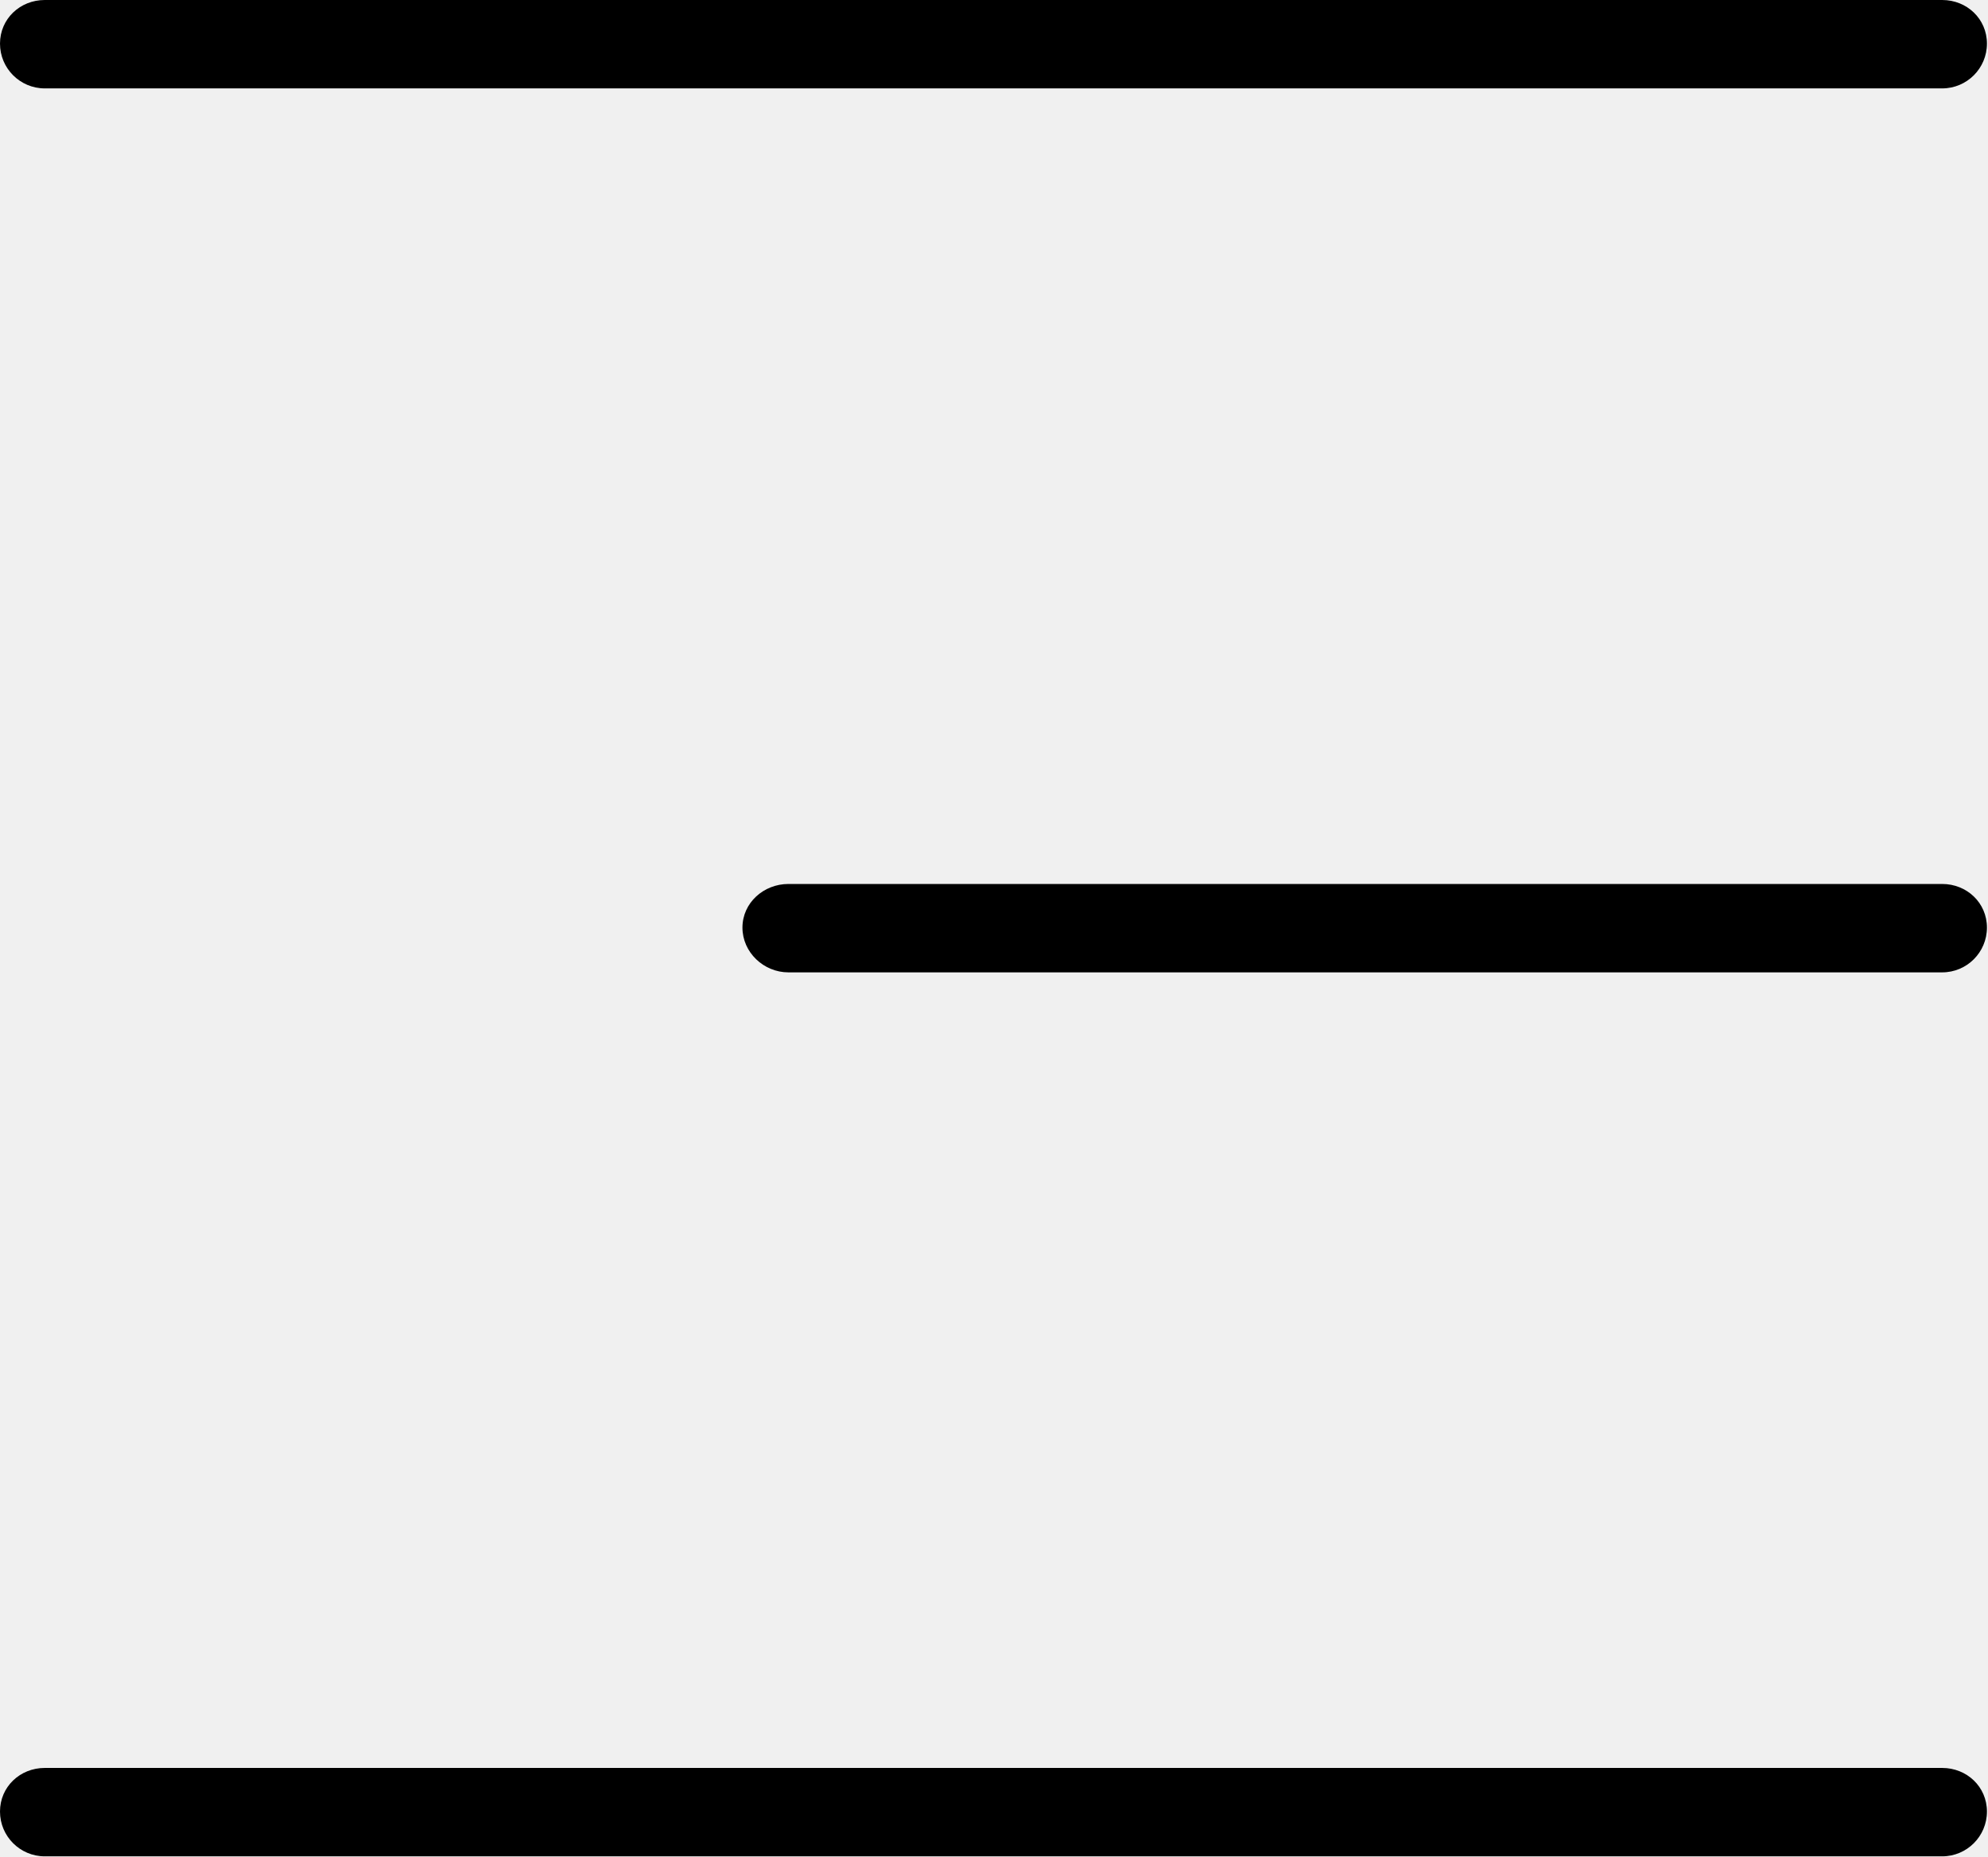
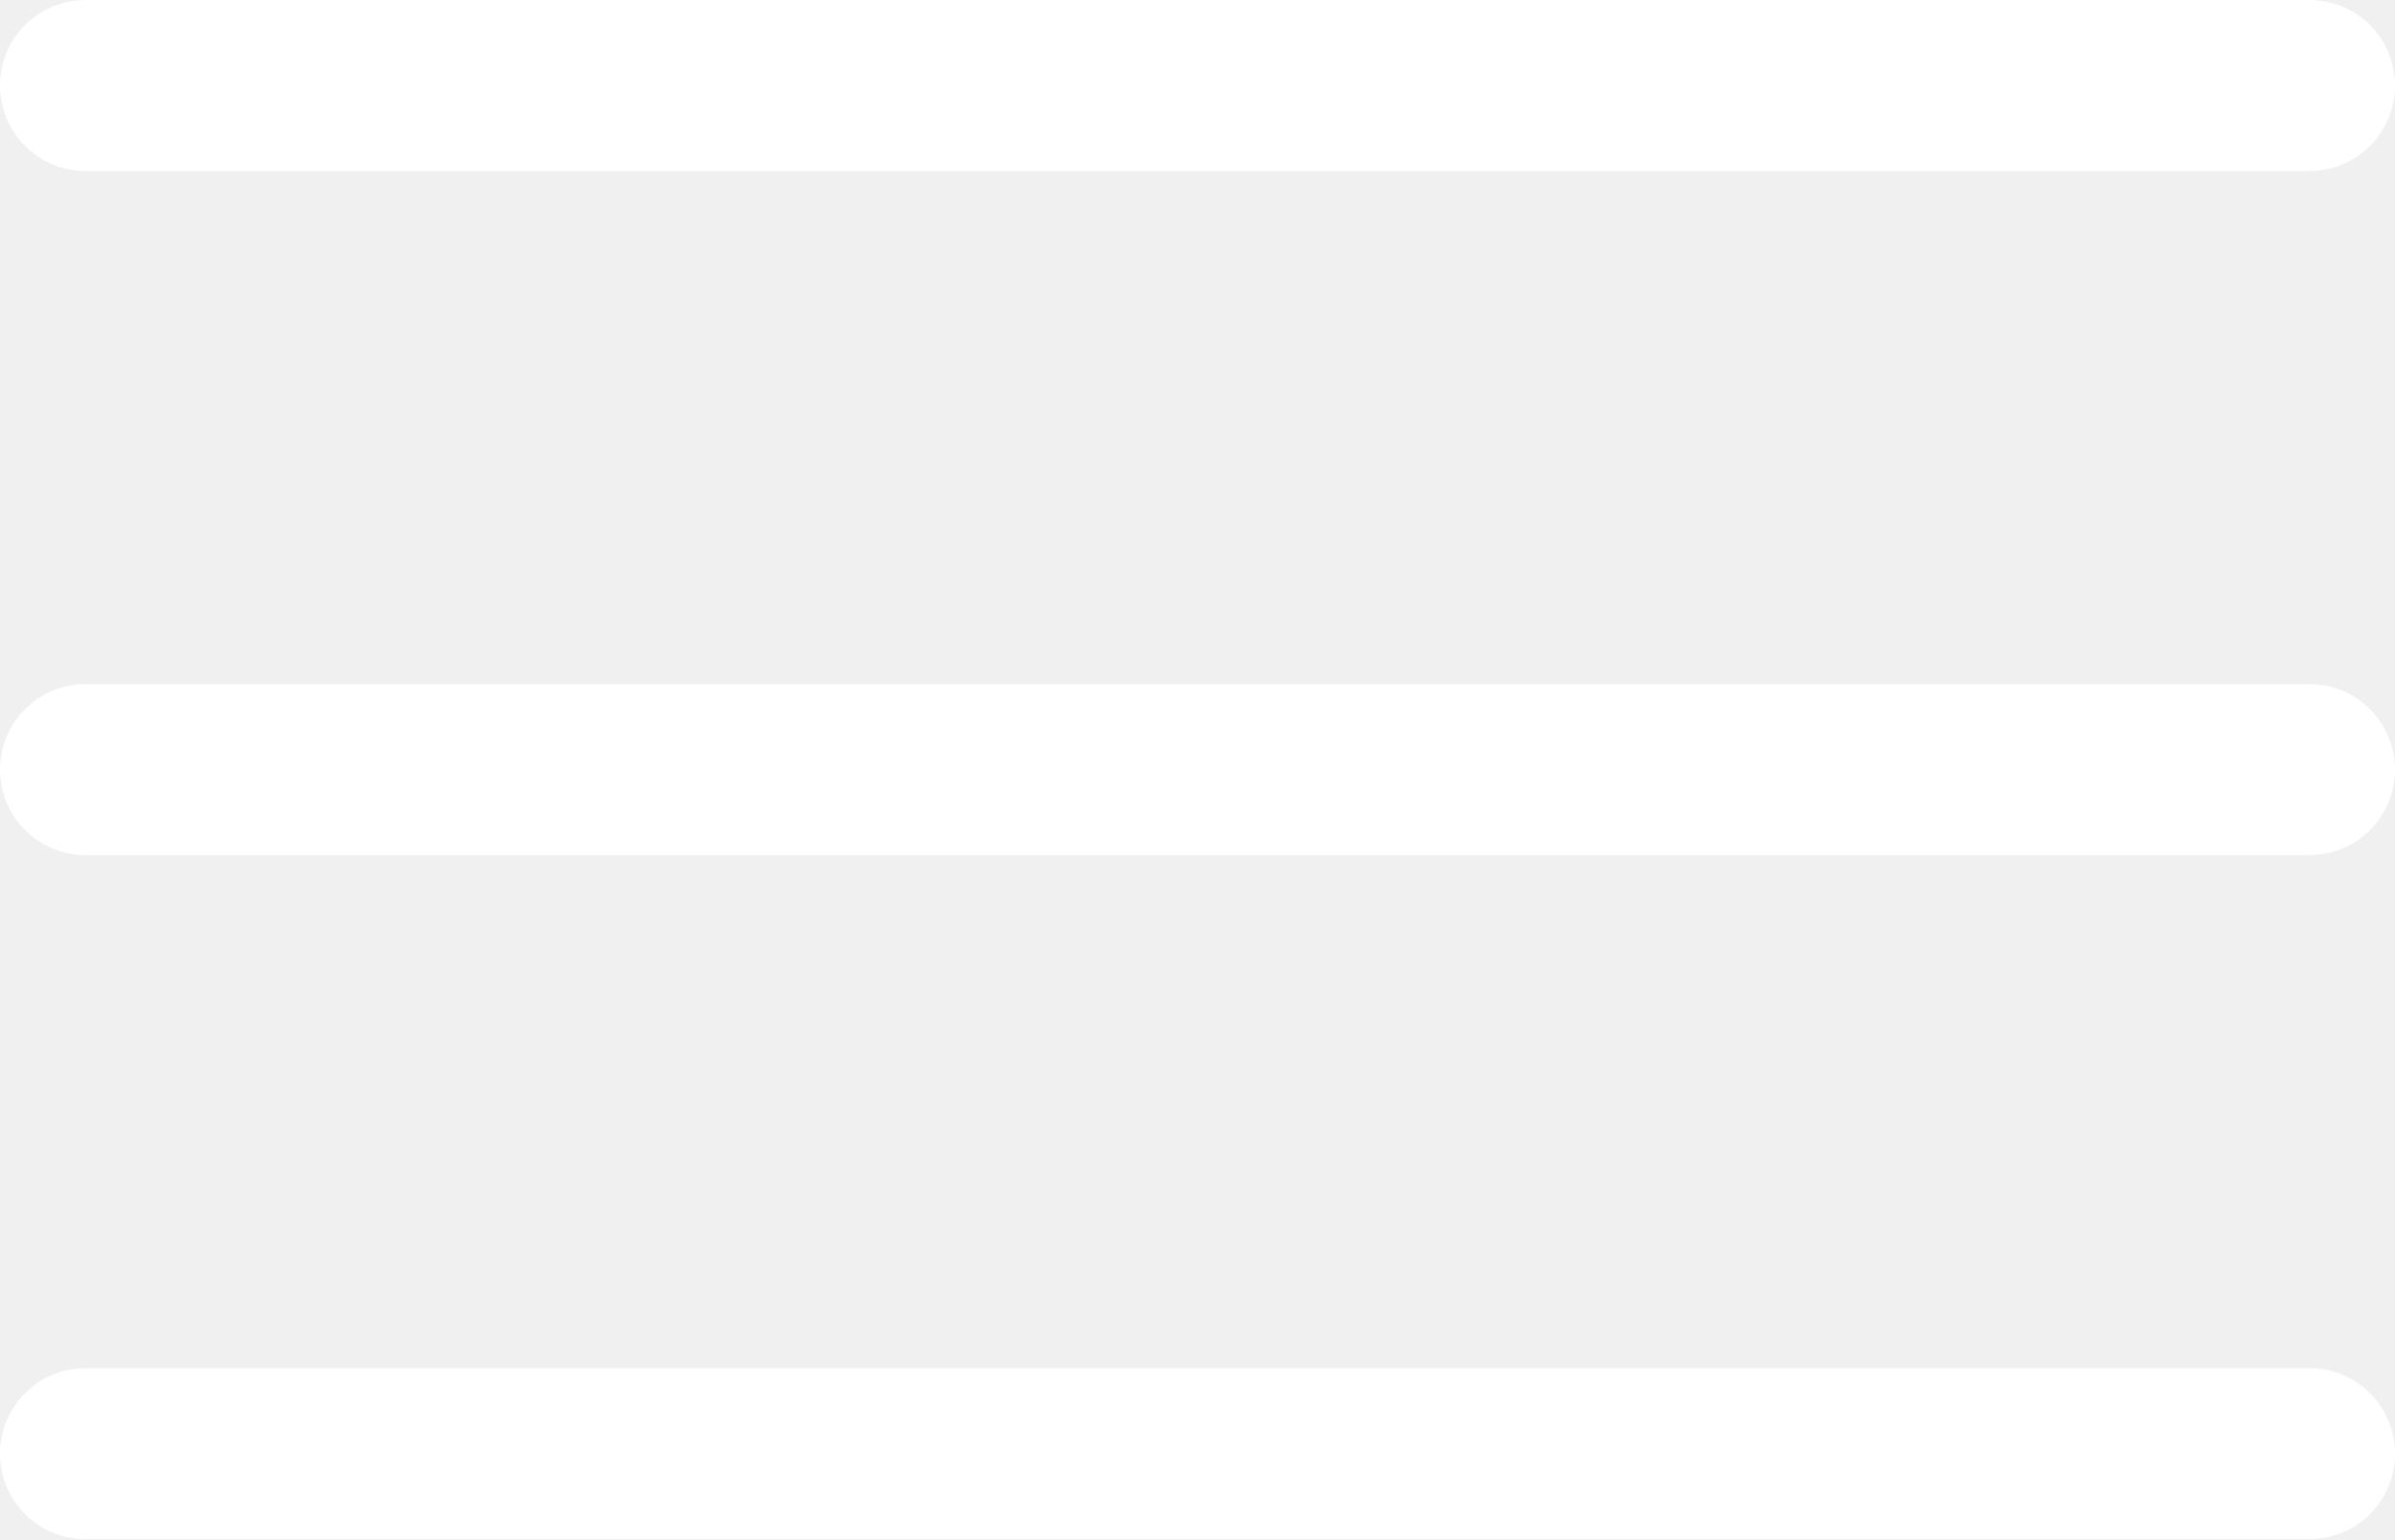
- <svg xmlns="http://www.w3.org/2000/svg" width="16.869" height="15.75" viewBox="0 0 16.869 15.75" fill="none">
-   <defs />
-   <path id="Vector" d="M16.48 8.25L6.69 8.25C6.48 8.25 6.3 8.08 6.3 7.87C6.3 7.66 6.48 7.5 6.69 7.5L16.48 7.5C16.69 7.5 16.86 7.66 16.86 7.87C16.86 8.08 16.69 8.25 16.48 8.25Z" fill="#000000" fill-opacity="1" fill-rule="nonzero" />
-   <path id="Vector" d="M0.38 15L16.48 15C16.69 15 16.86 15.16 16.86 15.37C16.86 15.58 16.69 15.75 16.48 15.75L0.38 15.75C0.17 15.75 0 15.58 0 15.37C0 15.16 0.17 15 0.38 15Z" fill="#000000" fill-opacity="1" fill-rule="nonzero" />
-   <path id="Vector" d="M16.48 0.75L0.38 0.75C0.17 0.75 0 0.58 0 0.37C0 0.16 0.17 0 0.38 0L16.48 0C16.69 0 16.86 0.16 16.86 0.37C16.86 0.58 16.69 0.75 16.48 0.75Z" fill="#000000" fill-opacity="1" fill-rule="nonzero" />
+ <svg xmlns="http://www.w3.org/2000/svg" width="28" height="18" viewBox="0 0 28 18" fill="none">
+   <path d="M1 1H27" stroke="white" stroke-width="2" stroke-linecap="round" />
+   <path d="M1 9H27" stroke="white" stroke-width="2" stroke-linecap="round" />
+   <path d="M1 17H27" stroke="white" stroke-width="2" stroke-linecap="round" />
</svg>
